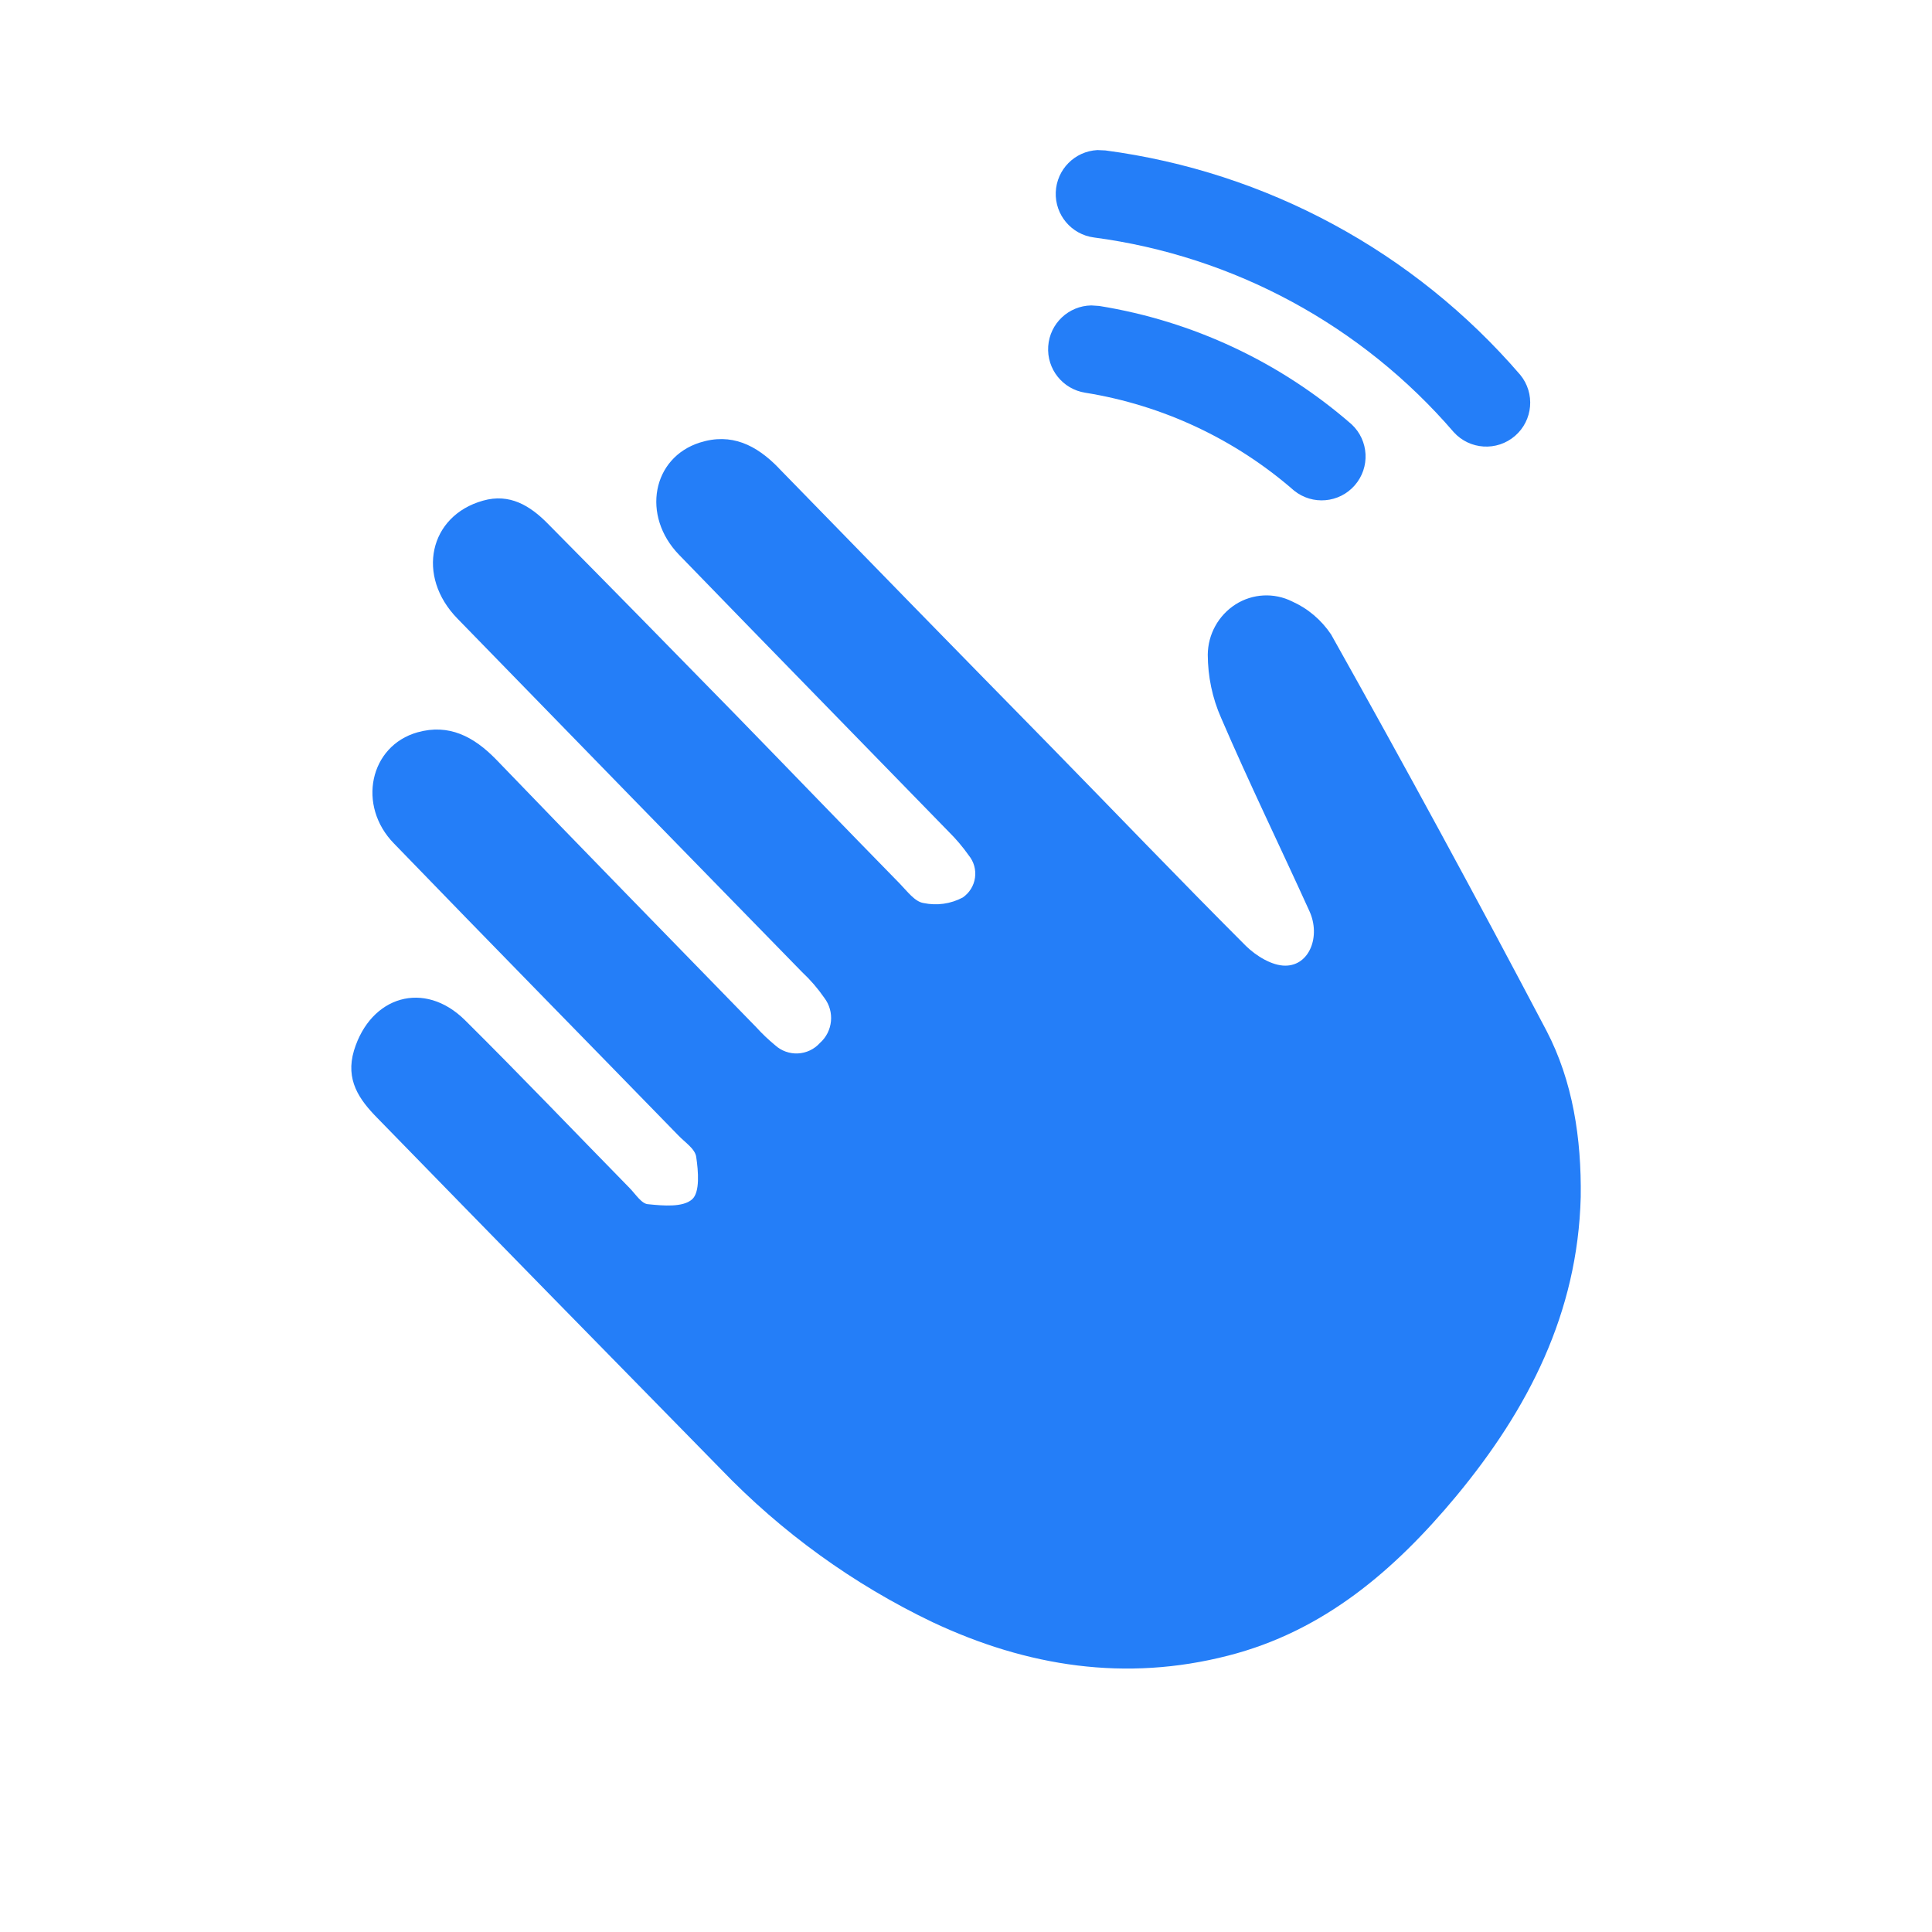
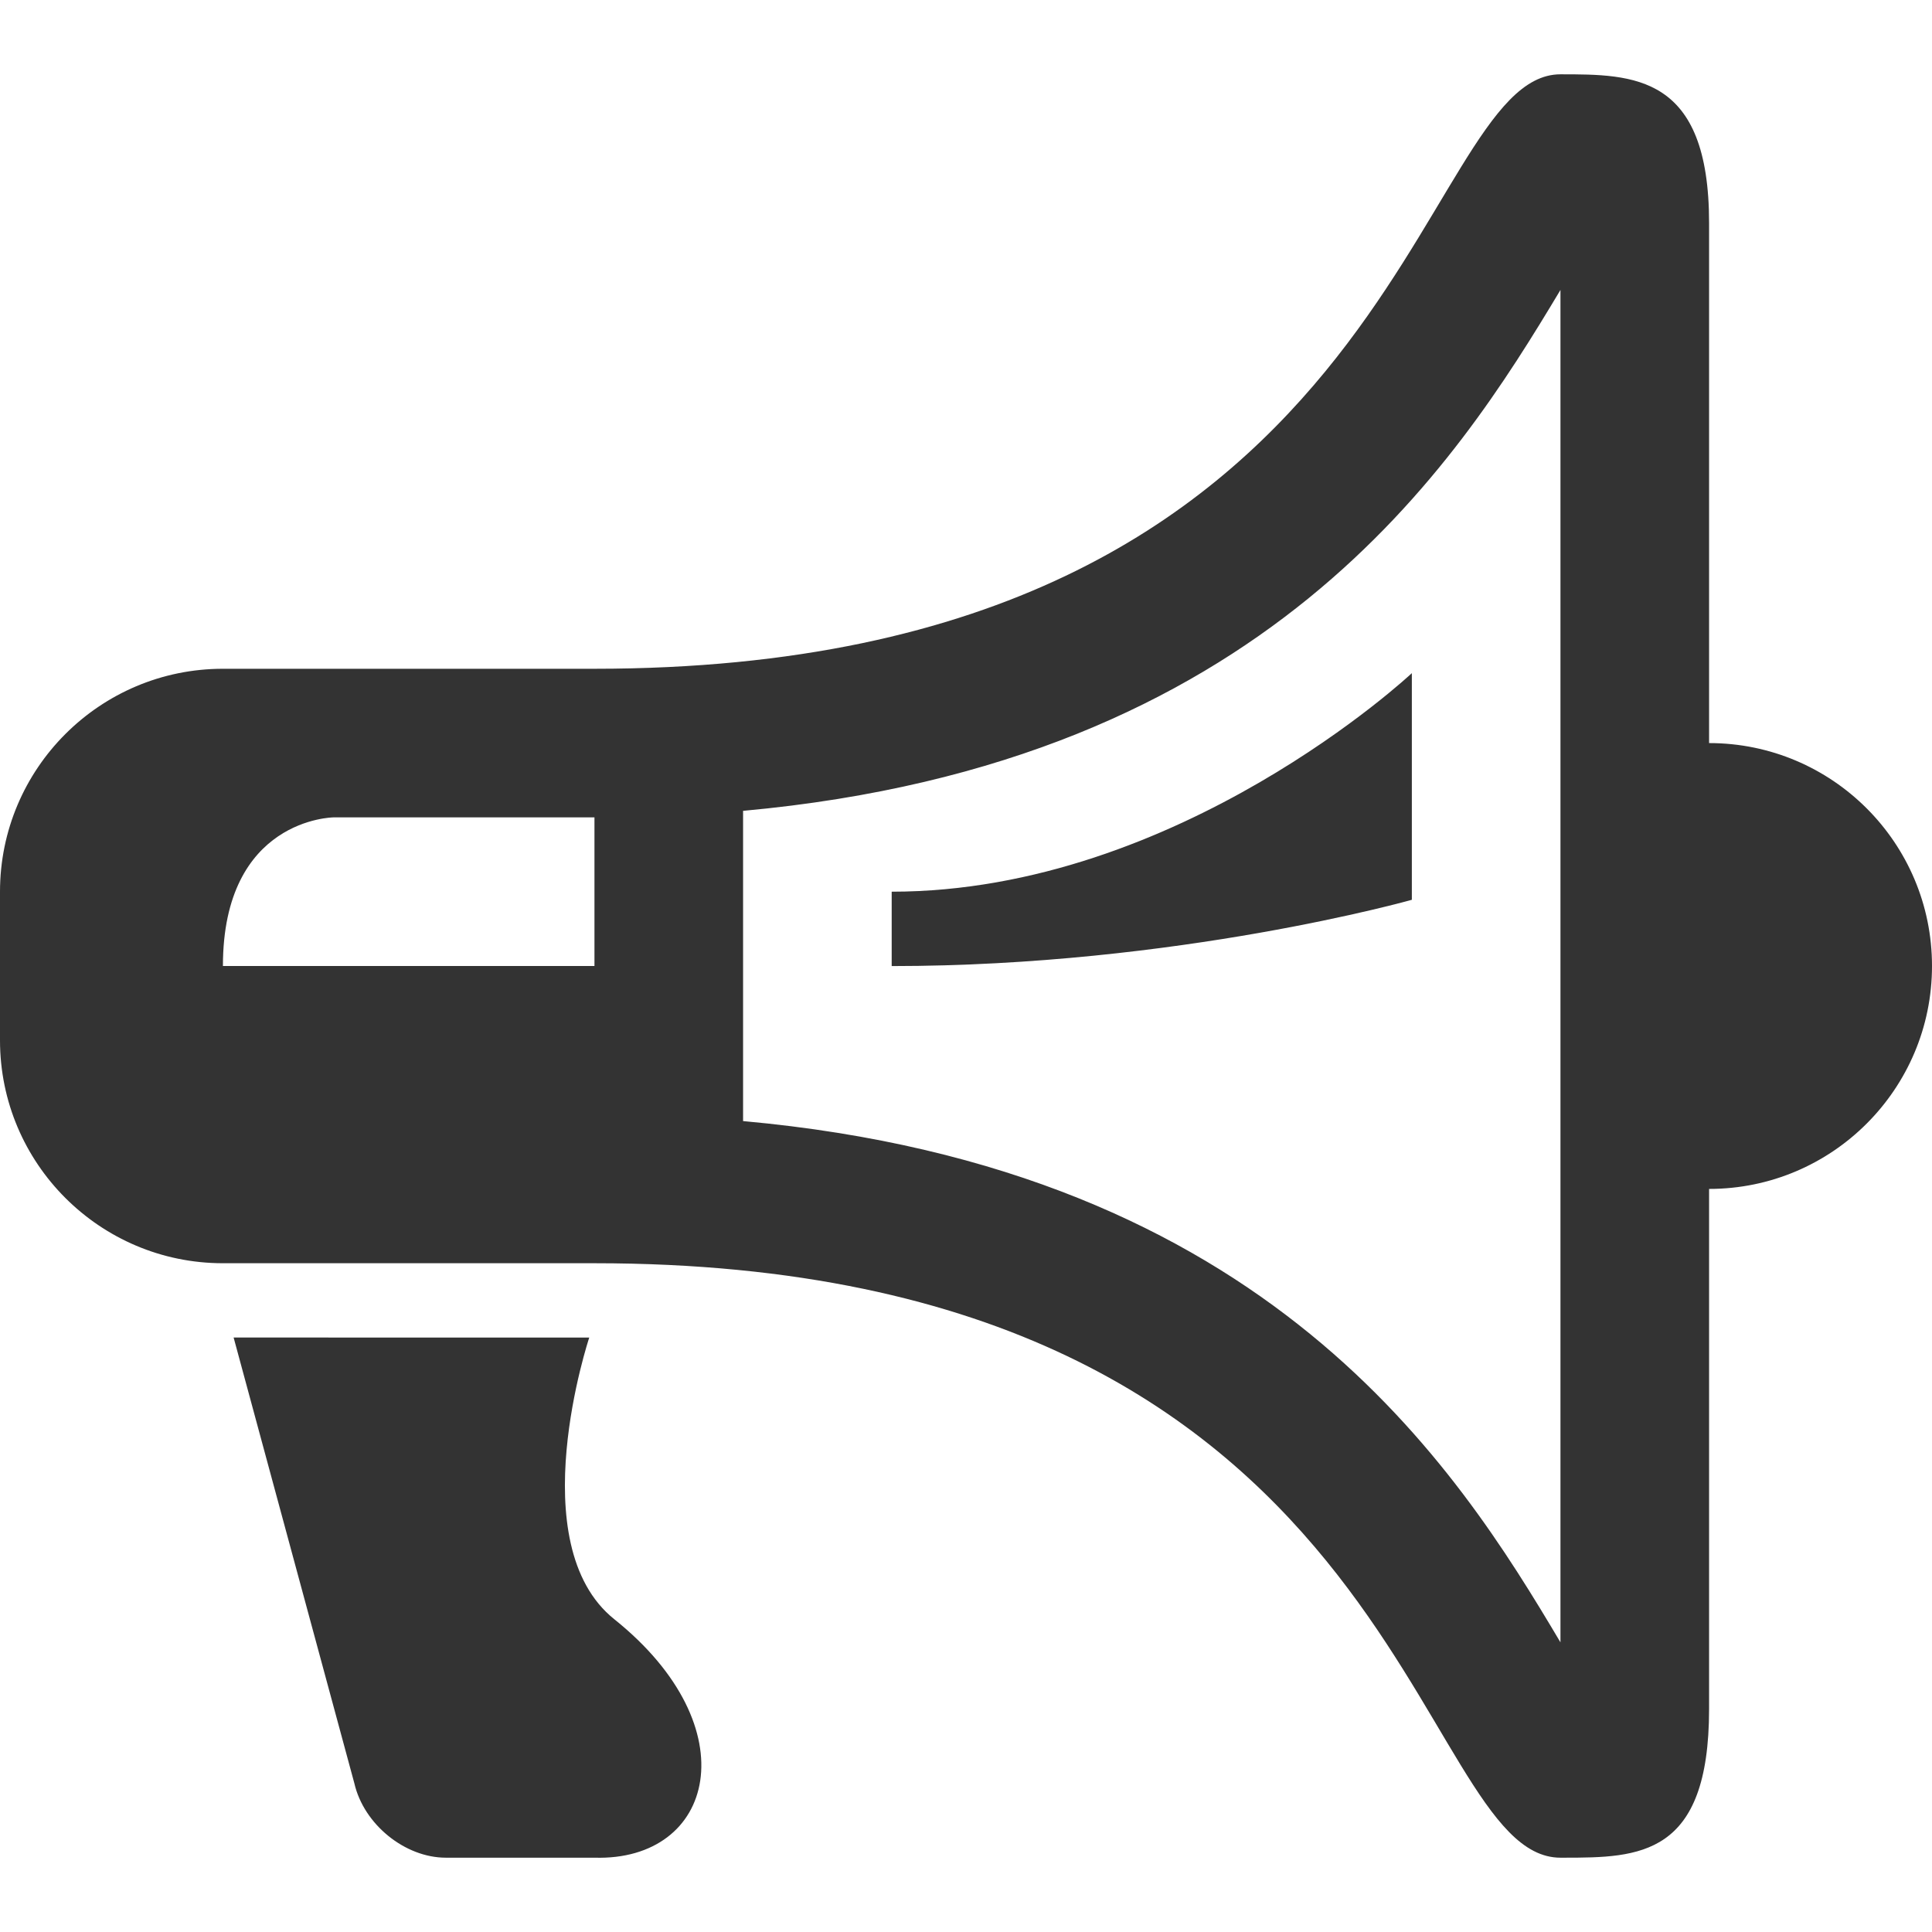
- <svg xmlns="http://www.w3.org/2000/svg" t="1737884247487" class="icon" viewBox="0 0 1024 1024" version="1.1" p-id="64137" width="32" height="32">
-   <path d="M412.719 248.087c47.709 49.012 95.418 97.885 143.174 146.525 34.909 35.654 69.353 71.633 104.495 106.775 5.399 5.306 13.917 10.519 20.899 10.426 12.753 0 18.804-15.546 12.753-28.858-15.546-34.257-32.023-68.049-46.825-102.447-4.655-10.519-7.028-21.923-7.075-33.513a31.977 31.977 0 0 1 14.755-26.671 30.487 30.487 0 0 1 29.975-1.536c8.332 3.724 15.453 9.775 20.62 17.455a8896.047 8896.047 0 0 1 114.176 210.06c13.964 26.764 18.572 57.158 18.153 88.064-1.583 61.719-27.927 112.64-65.955 158.58-32.815 39.471-70.377 71.68-120.925 84.573-54.319 13.964-106.496 5.865-156.765-17.78a387.817 387.817 0 0 1-112.128-81.082c-60.742-61.905-121.484-123.951-182.039-186.089-9.635-9.775-17.036-20.201-12.381-35.793 8.844-28.905 37.236-37.376 58.787-16.105 29.417 29.184 58.135 59.252 87.18 88.902 3.258 3.258 6.516 8.704 10.147 8.704 7.727 0.791 18.246 1.722 23.087-2.607 4.236-3.724 3.305-14.895 2.188-22.435-0.559-4.329-6.051-7.82-9.542-11.497-50.223-51.619-100.585-102.865-150.621-154.624-19.735-20.108-12.94-51.805 12.428-58.973 16.663-4.655 29.789 2.188 41.705 14.429 45.708 47.476 91.881 94.673 137.868 141.917 3.072 3.398 6.423 6.563 9.961 9.495a16.756 16.756 0 0 0 23.738-1.164 17.687 17.687 0 0 0 2.327-23.971 83.968 83.968 0 0 0-11.729-13.591C364.218 452.887 303.337 390.423 242.502 327.913c-22.109-22.575-15.081-54.551 13.498-62.557 14.057-4.003 24.902 2.607 34.257 12.102 33.187 33.513 66.048 67.025 98.909 100.631 29.324 30.068 58.461 60.369 87.785 90.298 3.817 3.91 7.913 9.542 12.521 10.24 7.075 1.489 14.429 0.465 20.806-2.932a15.313 15.313 0 0 0 3.165-22.342 93.556 93.556 0 0 0-10.659-12.567c-47.663-49.012-95.418-97.745-142.895-146.758-20.015-20.666-14.243-51.479 11.124-59.485 16.57-5.213 29.789 1.21 41.705 13.498z m165.702-86.202l4.189 0.279a268.474 268.474 0 0 1 133.772 62.743 23.273 23.273 0 0 1-30.534 35.095 221.929 221.929 0 0 0-110.639-51.852 23.273 23.273 0 0 1 3.212-46.266z m3.258-82.339l4.189 0.186a350.86 350.86 0 0 1 219.881 118.924 23.273 23.273 0 0 1-35.235 30.394 304.314 304.314 0 0 0-190.743-103.191 23.273 23.273 0 0 1 1.862-46.313z" fill="#247EF8" p-id="64138" />
+ <svg xmlns="http://www.w3.org/2000/svg" t="1738224708701" class="icon" viewBox="0 0 1024 1024" version="1.1" p-id="6733" width="32" height="32">
+   <path d="M905.846 393.846c0-131.86 0-245.169 0-275.692 0-78.769-40.015-78.769-78.769-78.769-78.139 0-83.692 315.077-512 315.077L118.154 354.462c-65.221 0-118.154 52.933-118.154 118.154l0 78.769c0 65.221 52.933 118.154 118.154 118.154l196.923 0c430.789 0 432.482 315.077 512 315.077 0.63 0 1.221 0 1.851 0C868.864 984.615 905.846 983.985 905.846 905.846c0-30.72 0-143.951 0-275.692 65.221 0 118.154-52.933 118.154-118.154C1024 446.74 971.067 393.846 905.846 393.846zM118.154 512c0-78.257 58.565-78.769 58.565-78.769L315.077 433.231l0 78.769L118.154 512zM827.077 870.479c-55.06-92.711-154.348-250.998-433.231-276.283l0-164.431c277.386-25.324 377.62-183.257 433.231-276.086L827.077 870.479zM315.077 984.615 236.308 984.615c-21.701 0-43.481-17.684-48.482-39.385l-64-236.308L312.32 708.923c0 0-36.51 109.45 13.273 149.307C397.47 915.771 378.683 986.545 315.077 984.615zM472.615 472.615c152.261 0 275.692-115.83 275.692-115.83l0 120.123c0 0-124.258 35.131-275.692 35.131L472.615 472.615z" fill="#333333" p-id="6734" />
</svg>
